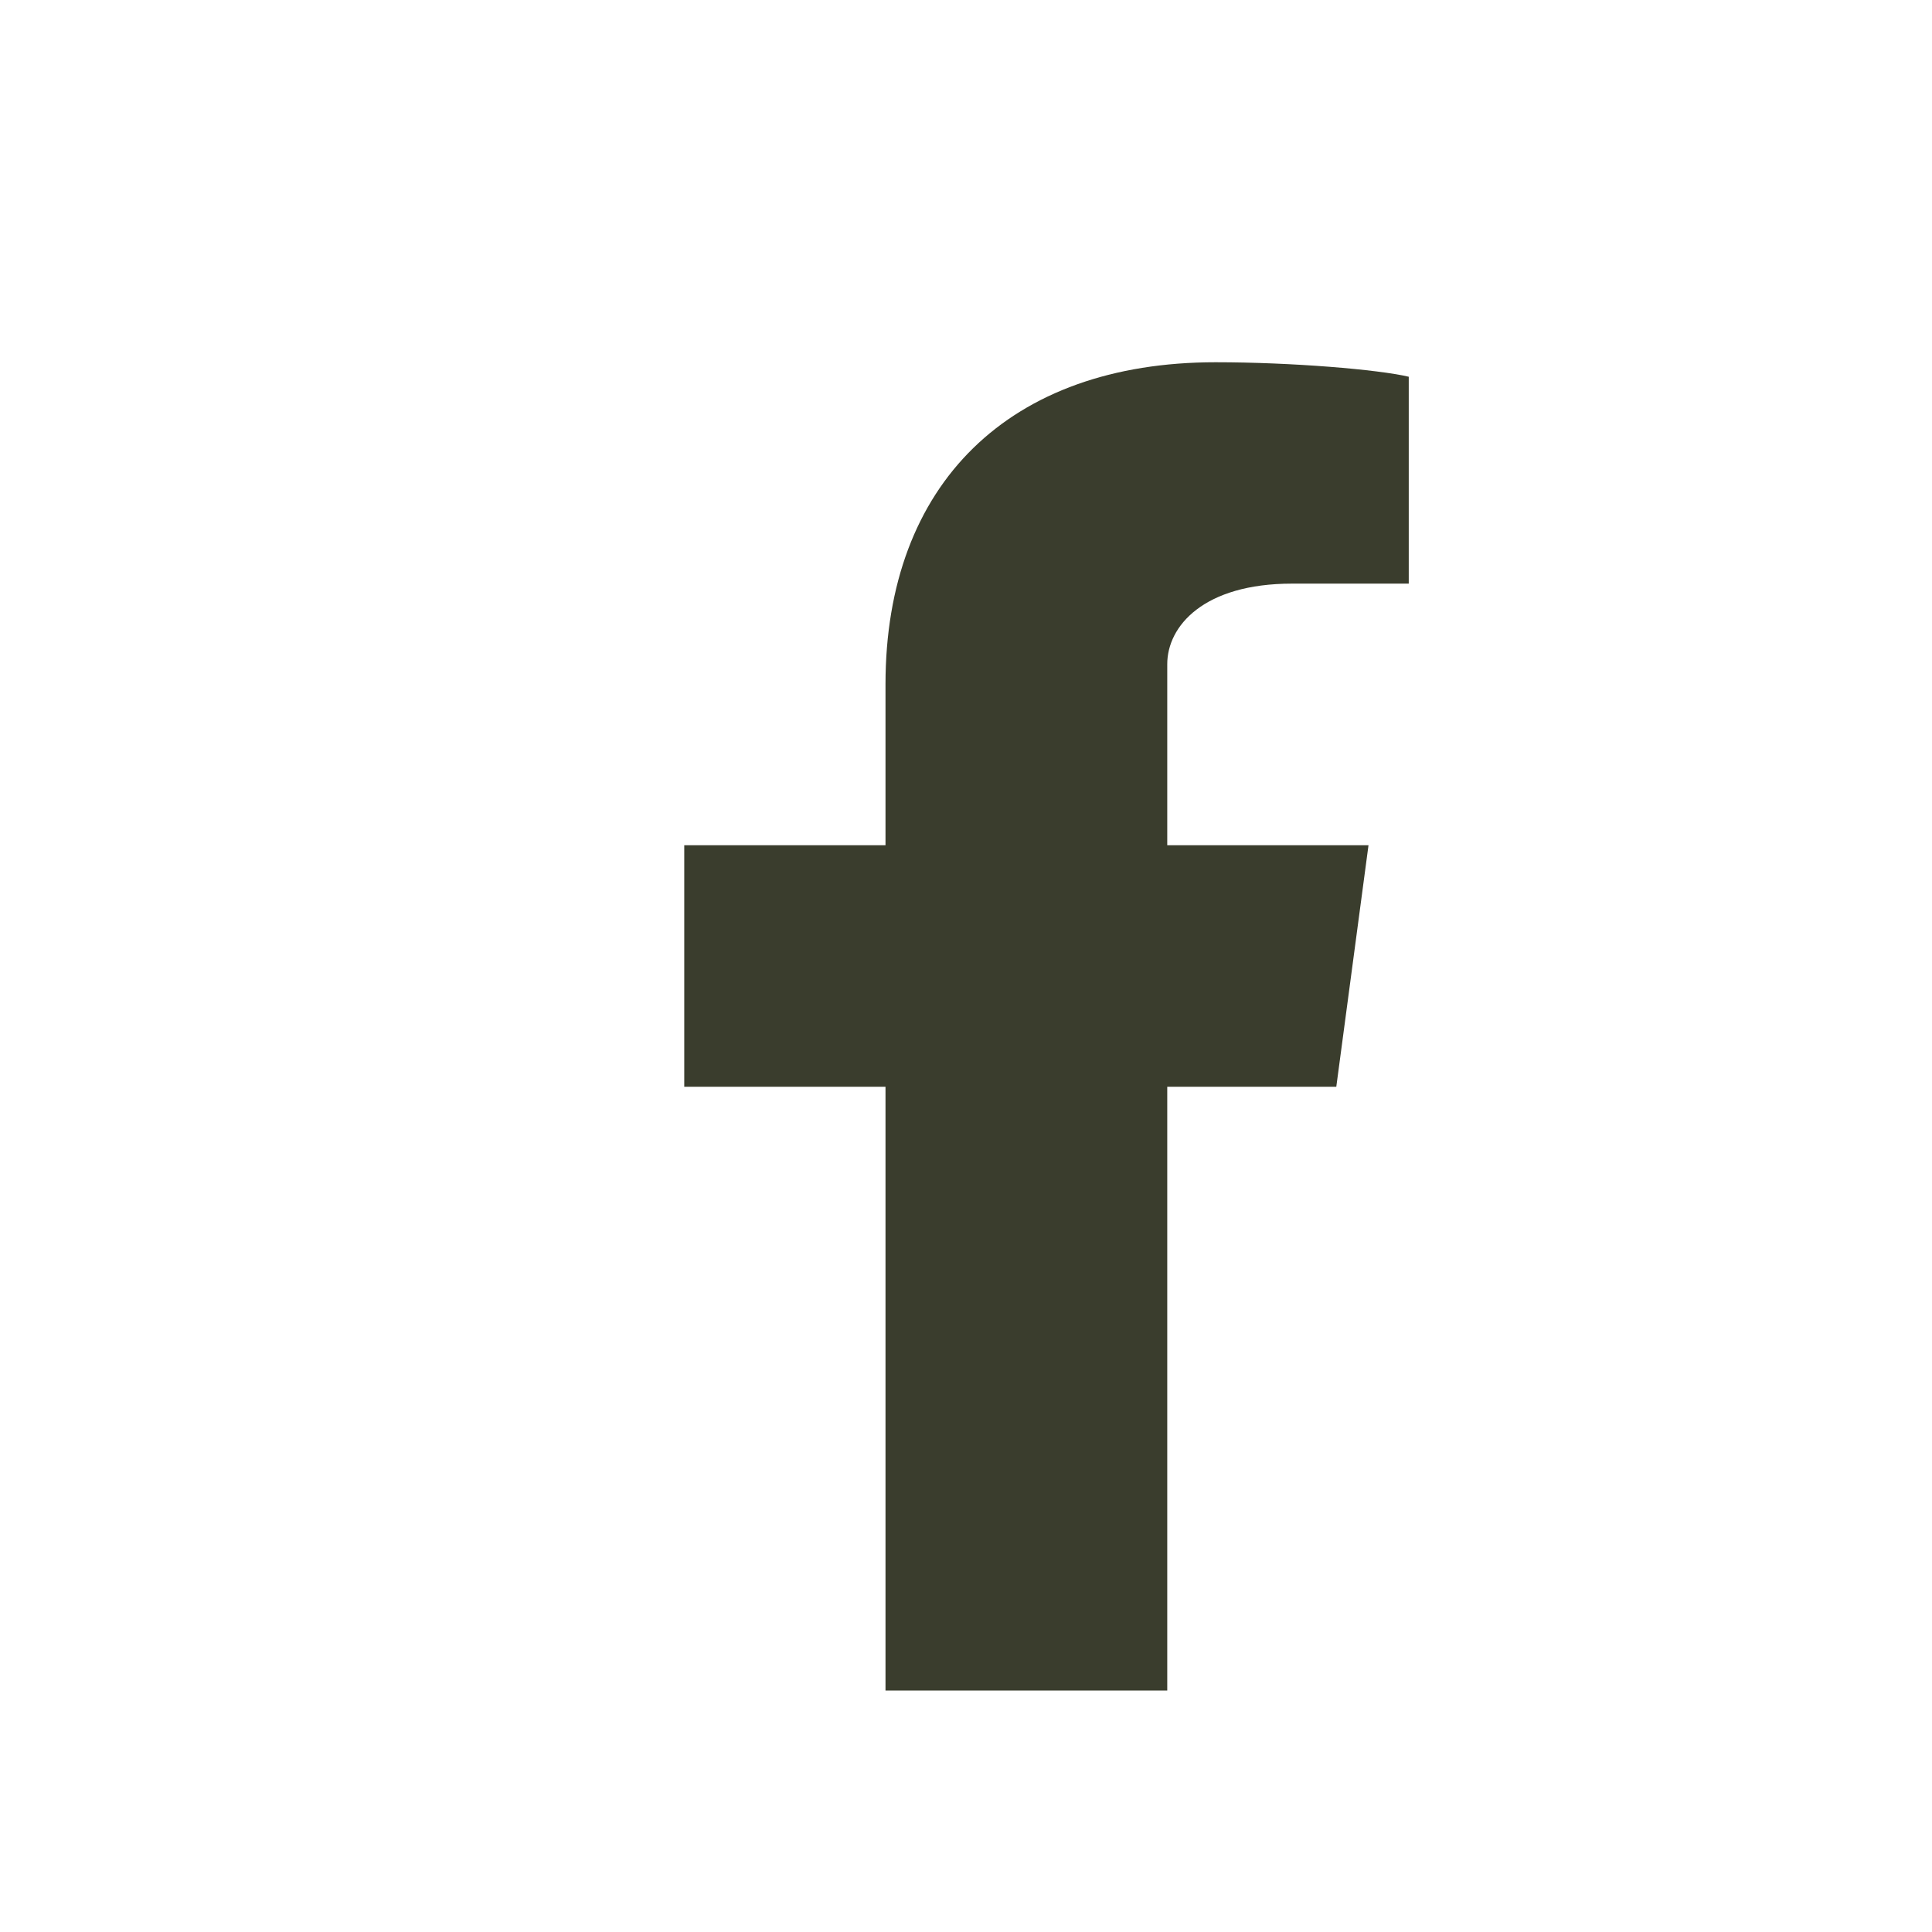
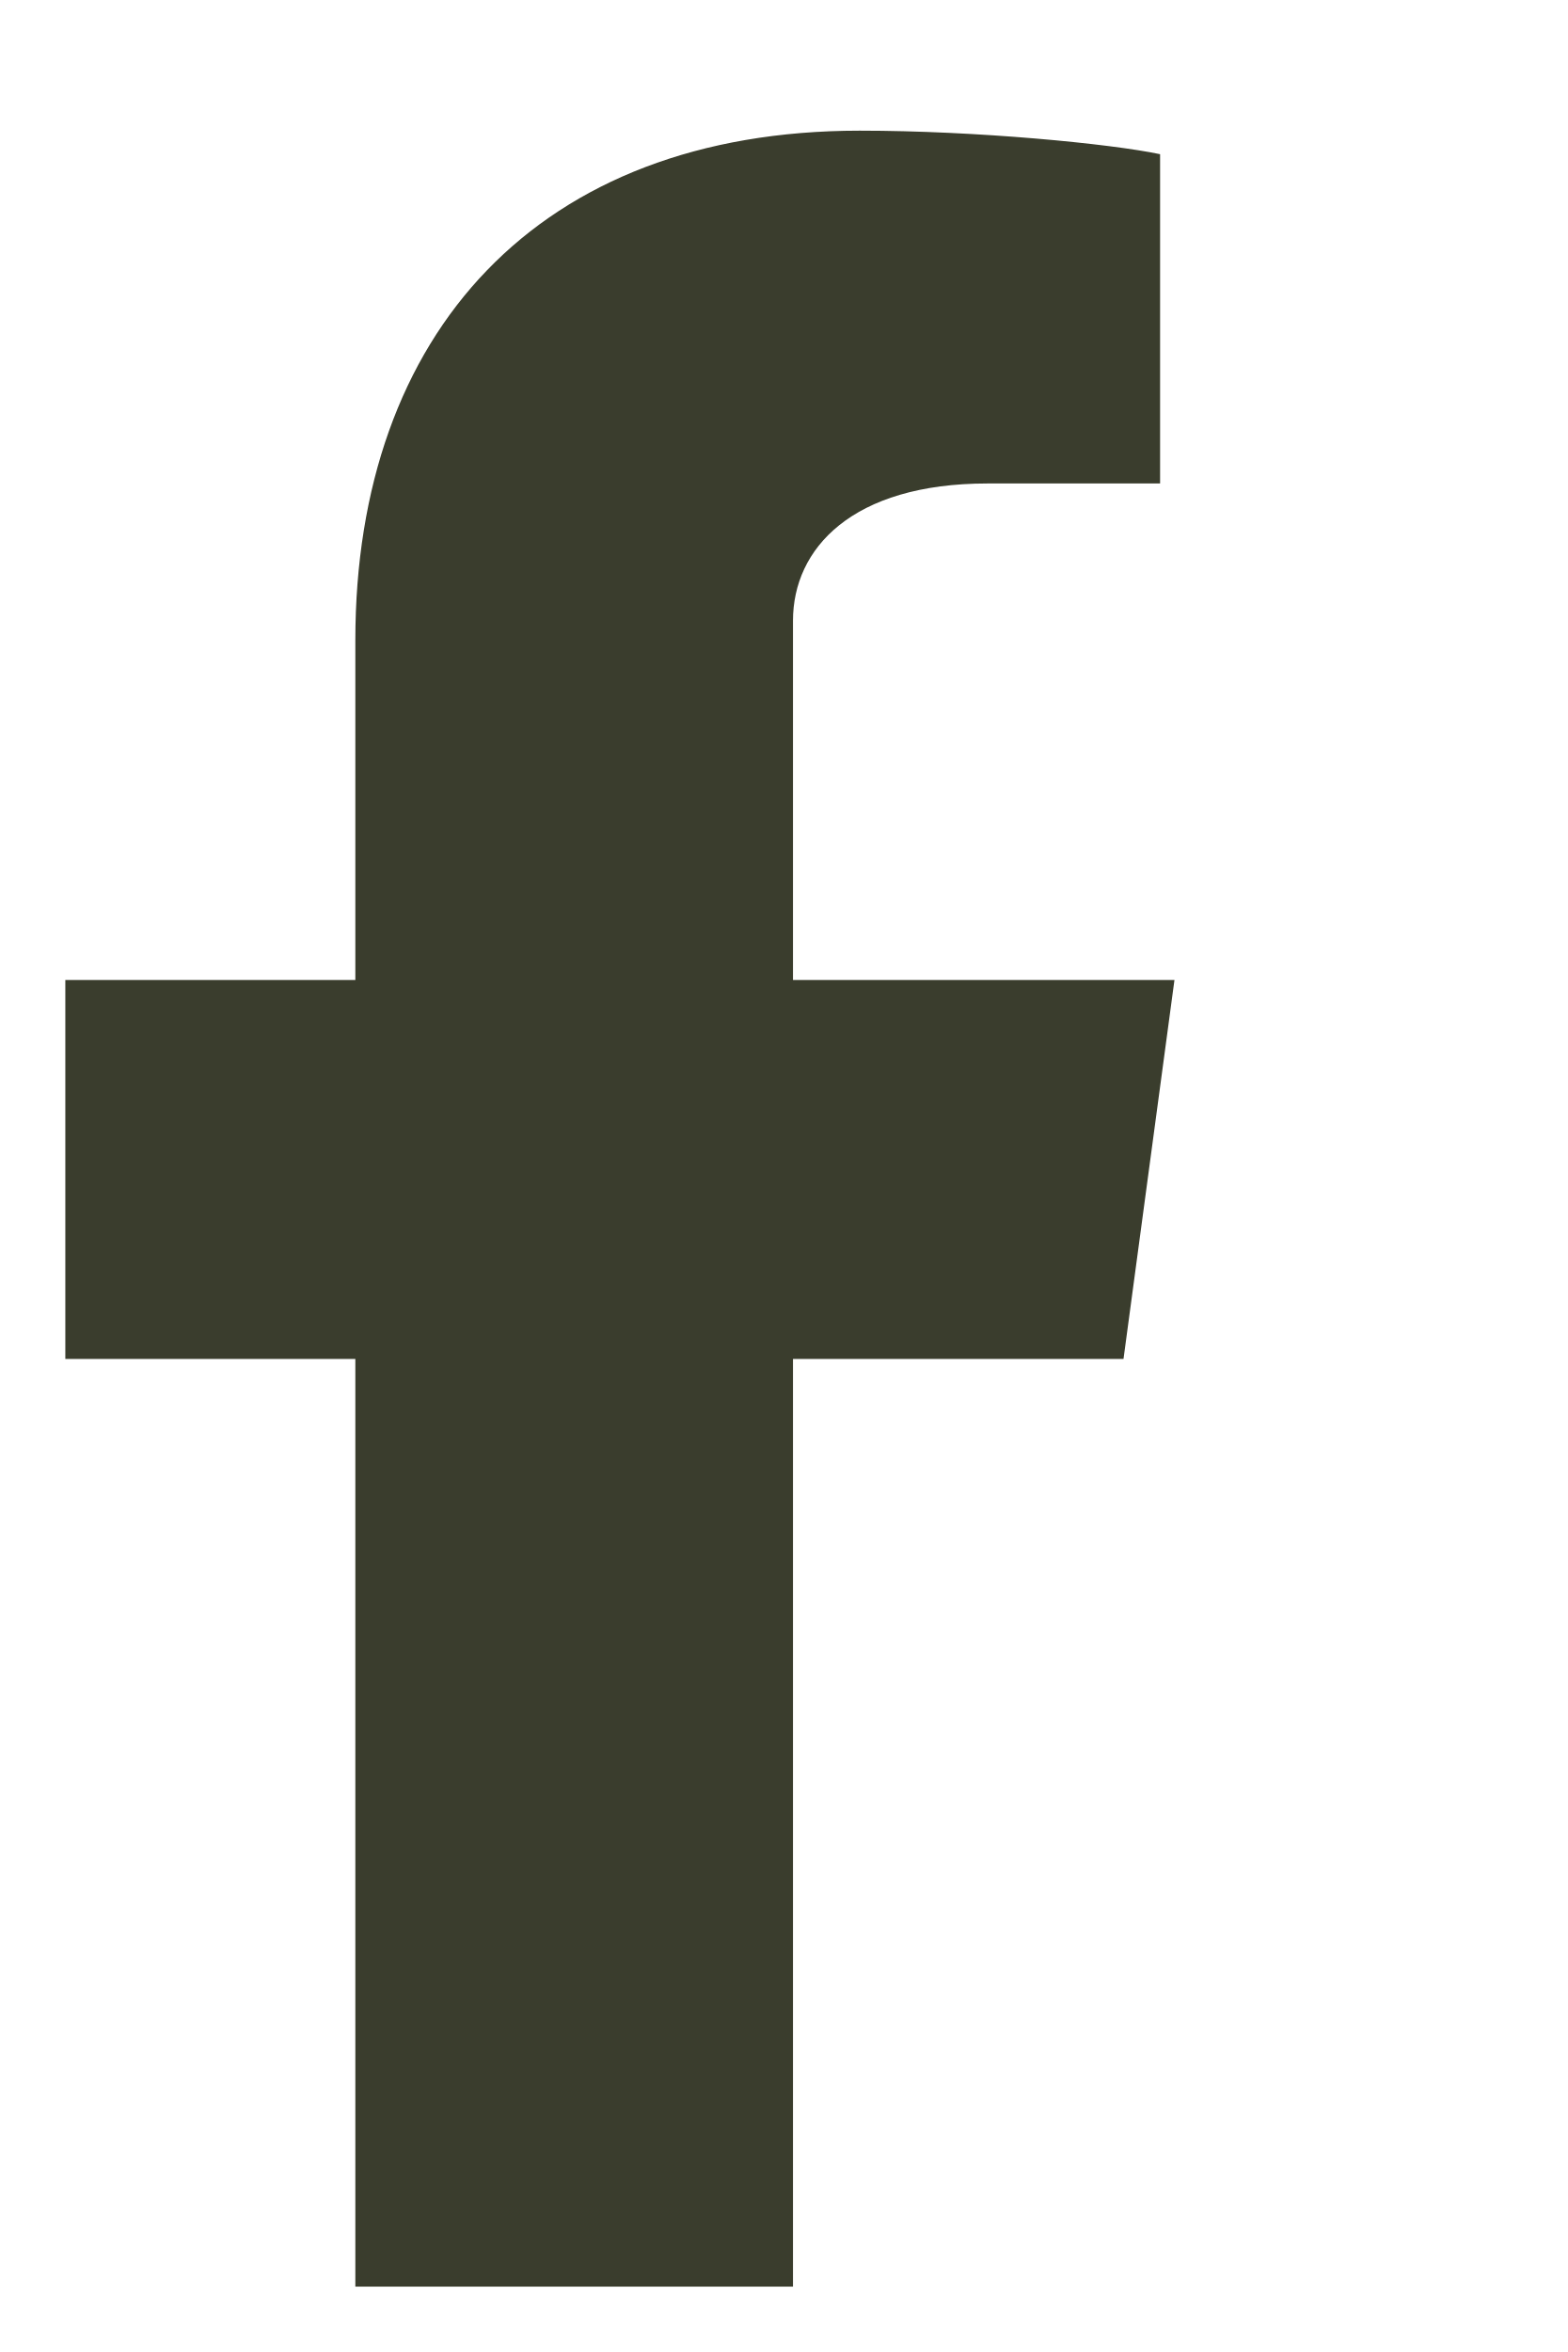
- <svg xmlns="http://www.w3.org/2000/svg" width="15" height="15" viewBox="0 0 24 24" fill="none">
-   <path d="M14.5 8.25V10.5H17L16.6 13.5H14.5V21H11V13.5H8.5V10.5H11V8.5C11 6.01 12.54 4.5 15.1 4.5C16.05 4.5 17.12 4.59 17.5 4.68V7.25H16.05C14.95 7.25 14.5 7.78 14.5 8.25Z" fill="#3A3D2D" />
+ <svg xmlns="http://www.w3.org/2000/svg" viewBox="8 3.5 12 18" fill="#3A3D2D">
+   <path d="M14.07 8.25V11h2.92l-.39 2.9h-2.53V21h-3.35v-7.1H8.5V11h2.22V8.4c0-2.35 1.4-3.9 3.86-3.9.9 0 1.92.1 2.3.18v2.52h-1.32c-1.04 0-1.49.5-1.49 1.05Z" />
</svg>
